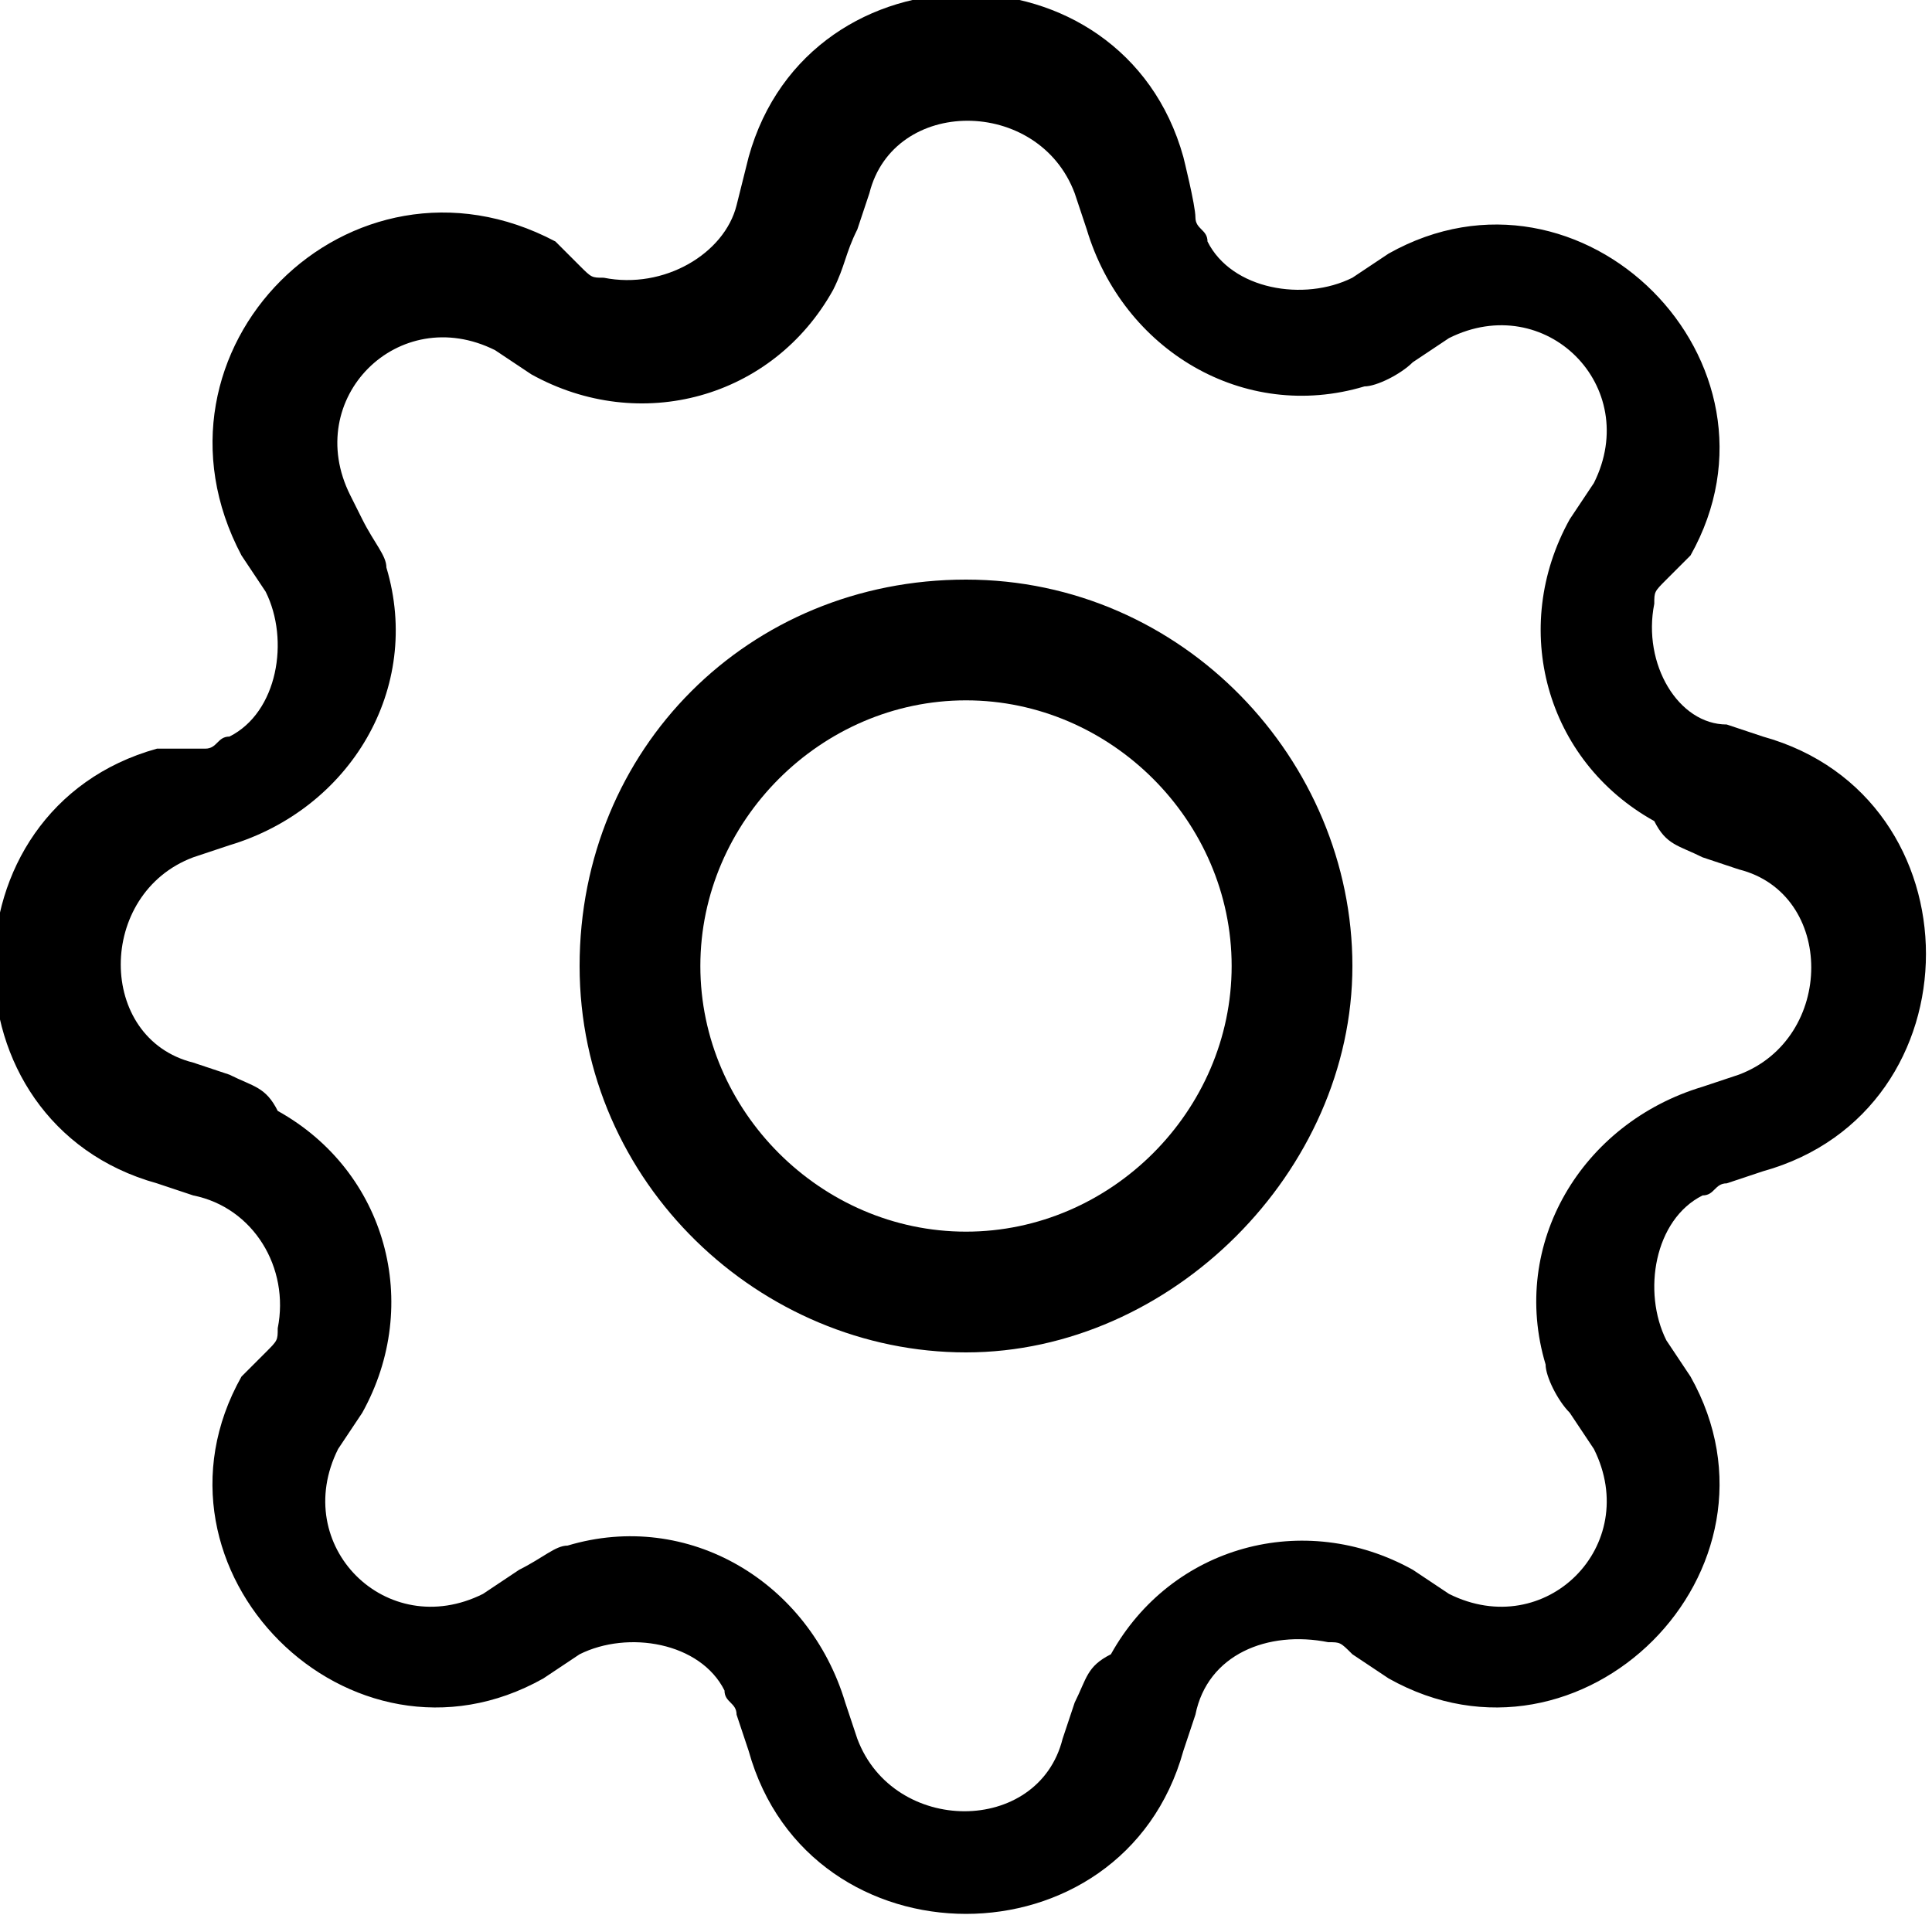
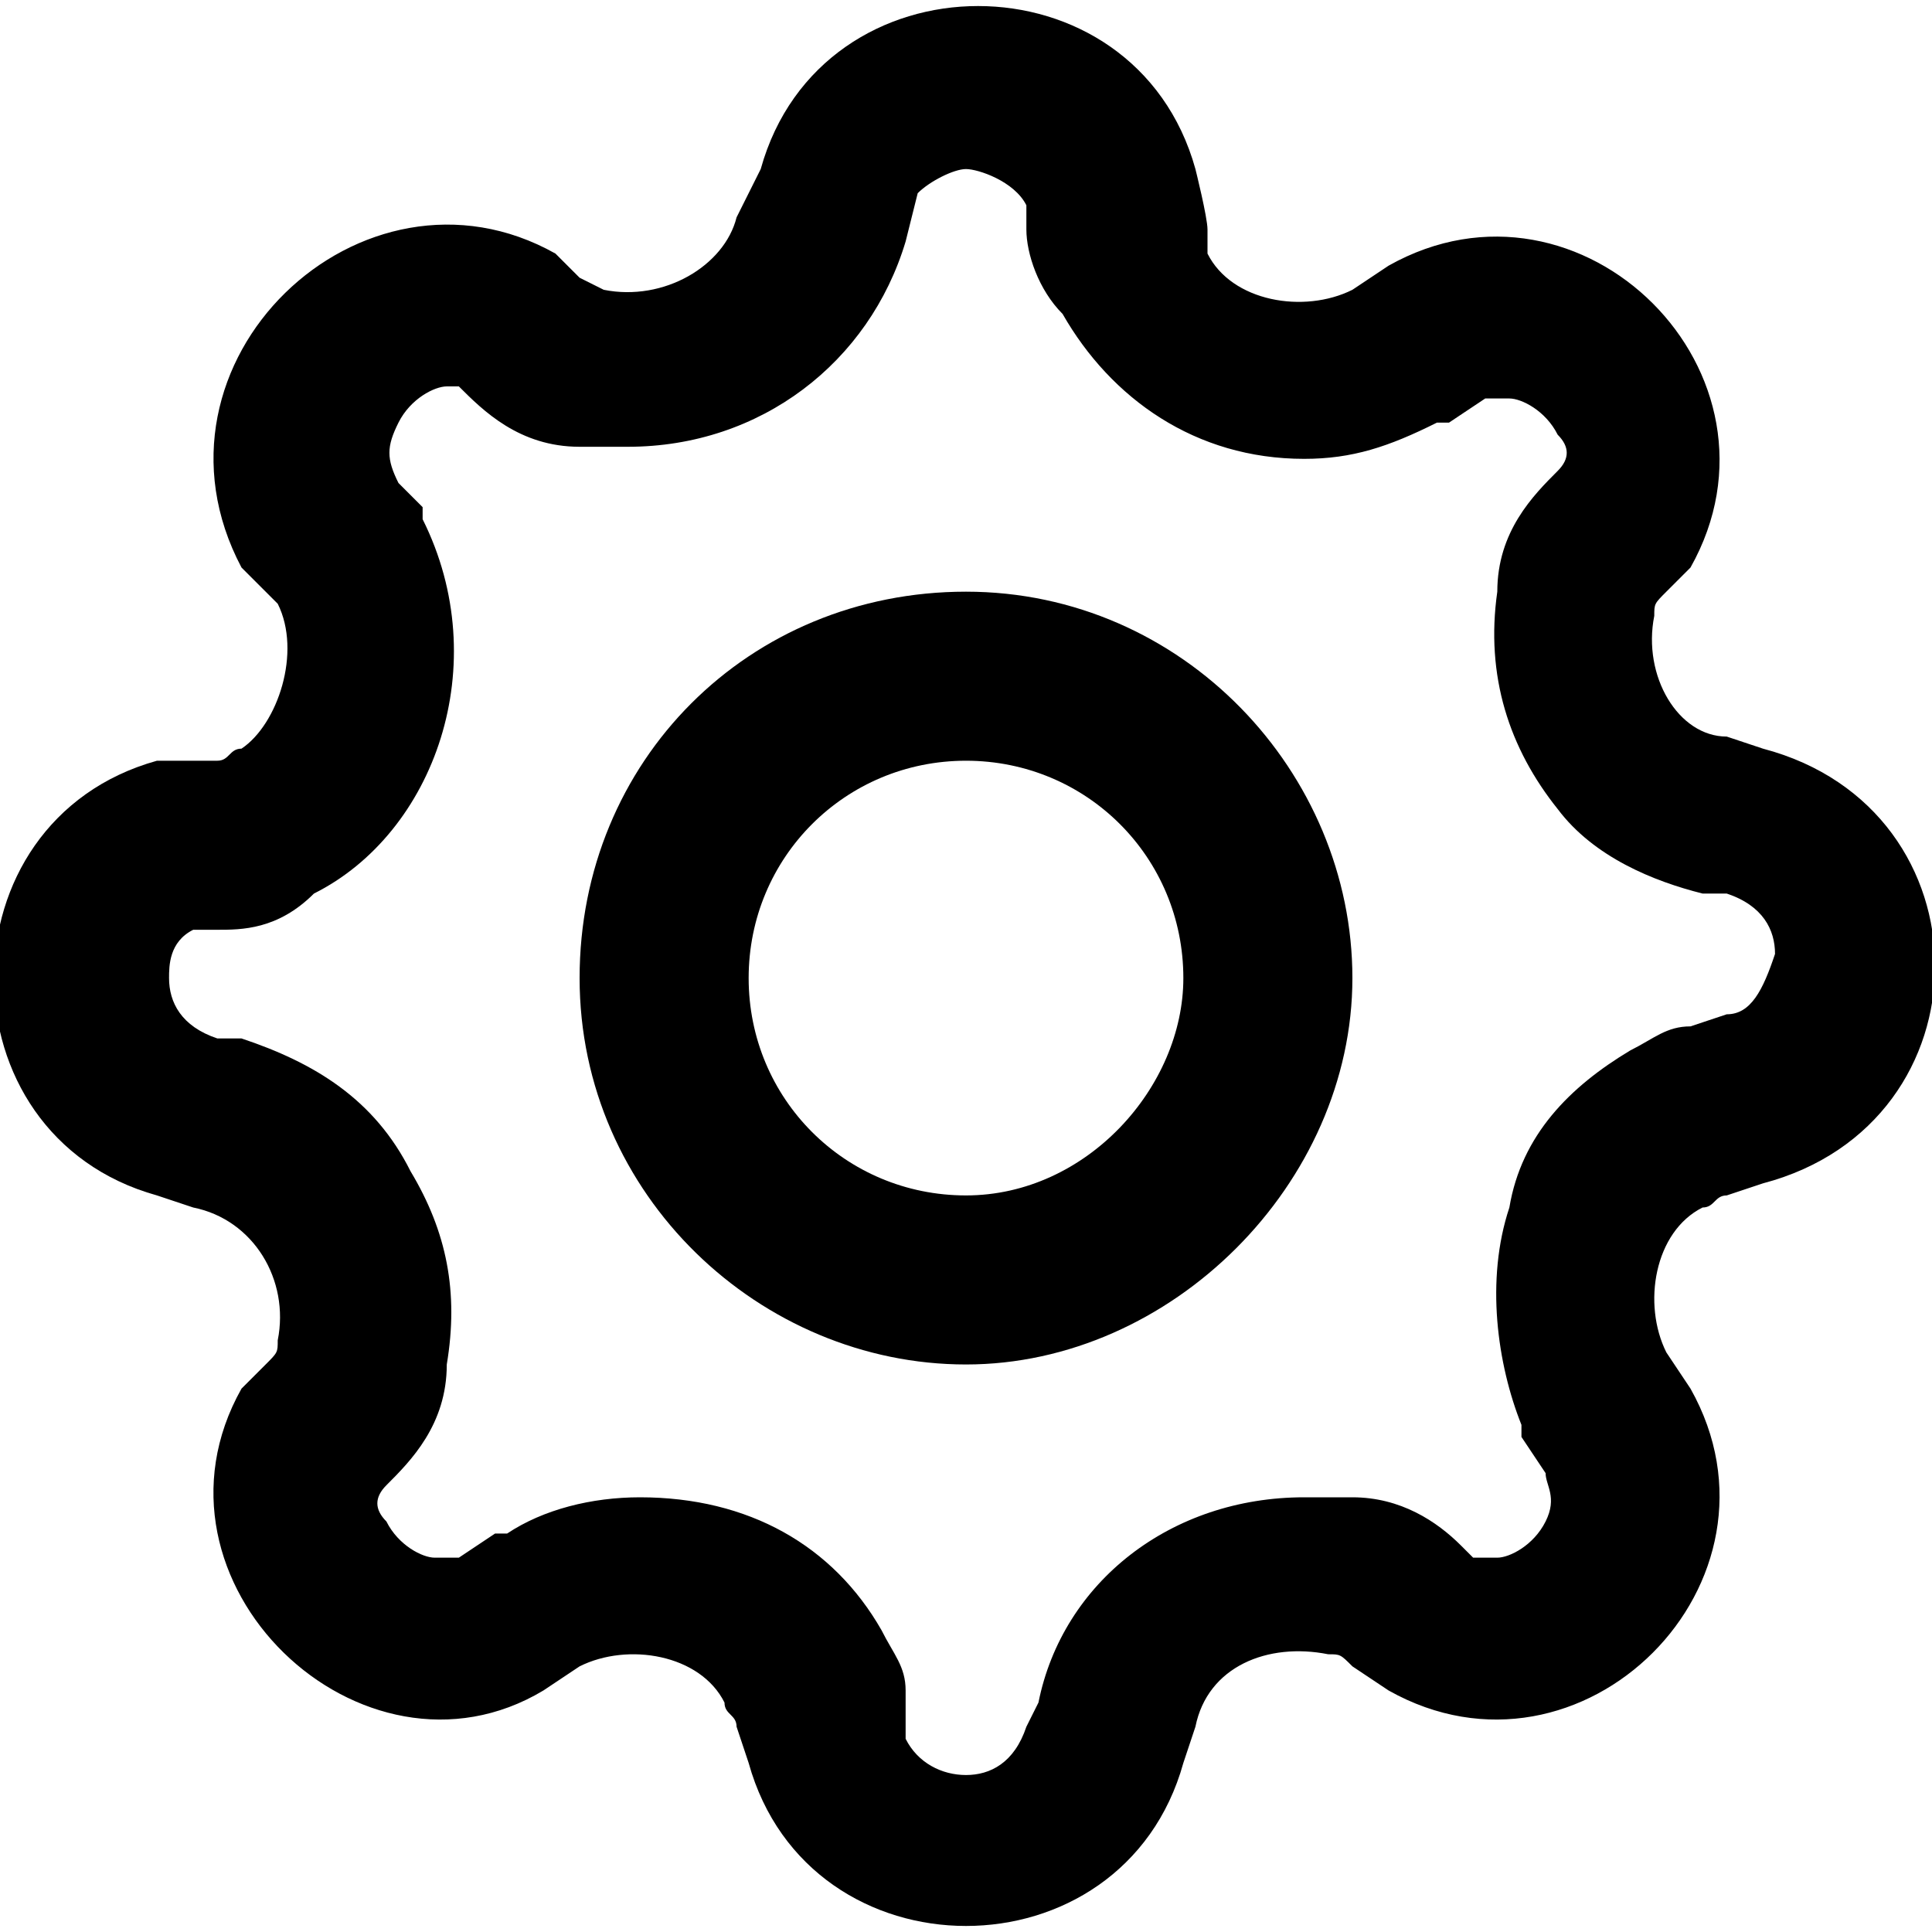
<svg xmlns="http://www.w3.org/2000/svg" version="1.1" id="Layer_1" x="0px" y="0px" viewBox="0 0 16 16" style="enable-background:new 0 0 16 16;" xml:space="preserve">
-   <path d="M8,4.8C6.2,4.8,4.8,6.2,4.8,8s1.5,3.2,3.2,3.2s3.2-1.5,3.2-3.2S9.8,4.8,8,4.8z M5.8,8c0-1.2,1-2.2,2.2-2.2s2.2,1,2.2,2.2  s-1,2.2-2.2,2.2S5.8,9.2,5.8,8z" />
-   <path d="M9.8,1.3c-0.5-1.8-3.1-1.8-3.6,0L6.1,1.7C6,2.1,5.5,2.4,5,2.3c-0.1,0-0.1,0-0.2-0.1L4.6,2C2.9,1.1,1.1,2.9,2,4.6l0.2,0.3  c0.2,0.4,0.1,1-0.3,1.2c-0.1,0-0.1,0.1-0.2,0.1L1.3,6.2c-1.8,0.5-1.8,3.1,0,3.6l0.3,0.1C2.1,10,2.4,10.5,2.3,11c0,0.1,0,0.1-0.1,0.2  L2,11.4c-0.9,1.6,0.9,3.4,2.5,2.5l0.3-0.2c0.4-0.2,1-0.1,1.2,0.3c0,0.1,0.1,0.1,0.1,0.2l0.1,0.3c0.5,1.8,3.1,1.8,3.6,0l0.1-0.3  c0.1-0.5,0.6-0.7,1.1-0.6c0.1,0,0.1,0,0.2,0.1l0.3,0.2c1.6,0.9,3.4-0.9,2.5-2.5l-0.2-0.3c-0.2-0.4-0.1-1,0.3-1.2  c0.1,0,0.1-0.1,0.2-0.1l0.3-0.1c1.8-0.5,1.8-3.1,0-3.6l-0.3-0.1C13.9,6,13.6,5.5,13.7,5c0-0.1,0-0.1,0.1-0.2L14,4.6  c0.9-1.6-0.9-3.4-2.5-2.5l-0.3,0.2c-0.4,0.2-1,0.1-1.2-0.3c0-0.1-0.1-0.1-0.1-0.2C9.9,1.7,9.8,1.3,9.8,1.3z M7.2,1.6  c0.2-0.8,1.4-0.8,1.7,0l0.1,0.3c0.3,1,1.3,1.6,2.3,1.3c0.1,0,0.3-0.1,0.4-0.2l0.3-0.2c0.8-0.4,1.6,0.4,1.2,1.2l-0.2,0.3  c-0.5,0.9-0.2,2,0.7,2.5C13.8,7,13.9,7,14.1,7.1l0.3,0.1c0.8,0.2,0.8,1.4,0,1.7l-0.3,0.1c-1,0.3-1.6,1.3-1.3,2.3  c0,0.1,0.1,0.3,0.2,0.4l0.2,0.3c0.4,0.8-0.4,1.6-1.2,1.2l-0.3-0.2c-0.9-0.5-2-0.2-2.5,0.7C9,13.8,9,13.9,8.9,14.1l-0.1,0.3  c-0.2,0.8-1.4,0.8-1.7,0l-0.1-0.3c-0.3-1-1.3-1.6-2.3-1.3c-0.1,0-0.2,0.1-0.4,0.2l-0.3,0.2c-0.8,0.4-1.6-0.4-1.2-1.2l0.2-0.3  c0.5-0.9,0.2-2-0.7-2.5C2.2,9,2.1,9,1.9,8.9L1.6,8.8c-0.8-0.2-0.8-1.4,0-1.7l0.3-0.1c1-0.3,1.6-1.3,1.3-2.3c0-0.1-0.1-0.2-0.2-0.4  L2.9,4.1C2.5,3.3,3.3,2.5,4.1,2.9l0.3,0.2c0.9,0.5,2,0.2,2.5-0.7C7,2.2,7,2.1,7.1,1.9C7.1,1.9,7.2,1.6,7.2,1.6z" />
+   <path d="M8,4.9c-1.8,0-3.2,1.4-3.2,3.2s1.5,3.2,3.2,3.2s3.2-1.5,3.2-3.2S9.8,4.9,8,4.9z M8,9.9c-1,0-1.8-0.8-1.8-1.8  c0-1,0.8-1.8,1.8-1.8c1,0,1.8,0.8,1.8,1.8C9.8,9,9,9.9,8,9.9z" />
+   <path d="M14.6,6.2l-0.3-0.1c-0.4,0-0.7-0.5-0.6-1c0-0.1,0-0.1,0.1-0.2L14,4.7c0.9-1.6-0.9-3.4-2.5-2.5l-0.3,0.2  c-0.4,0.2-1,0.1-1.2-0.3C10,2,10,2,10,1.9c0-0.1-0.1-0.5-0.1-0.5c-0.5-1.8-3.1-1.8-3.6,0L6.1,1.8C6,2.2,5.5,2.5,5,2.4  C5,2.4,5,2.4,4.8,2.3L4.6,2.1C3,1.2,1.1,3,2,4.7L2.3,5C2.5,5.4,2.3,6,2,6.2c-0.1,0-0.1,0.1-0.2,0.1H1.3c-1.8,0.5-1.8,3.1,0,3.6  L1.6,10c0.5,0.1,0.8,0.6,0.7,1.1c0,0.1,0,0.1-0.1,0.2L2,11.5C1.1,13.1,3,14.9,4.5,14l0.3-0.2c0.4-0.2,1-0.1,1.2,0.3  c0,0.1,0.1,0.1,0.1,0.2l0.1,0.3c0.5,1.8,3.1,1.8,3.6,0l0.1-0.3c0.1-0.5,0.6-0.7,1.1-0.6c0.1,0,0.1,0,0.2,0.1l0.3,0.2  c1.6,0.9,3.4-0.9,2.5-2.5l-0.2-0.3c-0.2-0.4-0.1-1,0.3-1.2c0.1,0,0.1-0.1,0.2-0.1l0.3-0.1C16.5,9.3,16.5,6.7,14.6,6.2z M14.3,8.4  L14,8.5c-0.2,0-0.3,0.1-0.5,0.2C13,9,12.6,9.4,12.5,10c-0.2,0.6-0.1,1.3,0.1,1.8l0,0.1l0.2,0.3c0,0.1,0.1,0.2,0,0.4  c-0.1,0.2-0.3,0.3-0.4,0.3c0,0-0.1,0-0.2,0l-0.1-0.1c-0.2-0.2-0.5-0.4-0.9-0.4c-0.1,0-0.3,0-0.4,0c-1.1,0-2,0.7-2.2,1.7l-0.1,0.2  c-0.1,0.3-0.3,0.4-0.5,0.4s-0.4-0.1-0.5-0.3L7.5,14c0-0.2-0.1-0.3-0.2-0.5c-0.4-0.7-1.1-1.1-2-1.1c-0.4,0-0.8,0.1-1.1,0.3l-0.1,0  l-0.3,0.2c-0.1,0-0.1,0-0.2,0c-0.1,0-0.3-0.1-0.4-0.3c-0.1-0.1-0.1-0.2,0-0.3l0,0c0.2-0.2,0.5-0.5,0.5-1c0.1-0.6,0-1.1-0.3-1.6  C3.1,9.1,2.6,8.8,2,8.6L1.8,8.6C1.5,8.5,1.4,8.3,1.4,8.1c0-0.1,0-0.3,0.2-0.4h0.2c0.2,0,0.5,0,0.8-0.3c1-0.5,1.5-1.9,0.9-3.1l0-0.1  L3.3,4c-0.1-0.2-0.1-0.3,0-0.5c0.1-0.2,0.3-0.3,0.4-0.3c0,0,0.1,0,0.1,0l0,0c0.2,0.2,0.5,0.5,1,0.5c0.1,0,0.2,0,0.4,0  c1.1,0,2-0.7,2.3-1.7l0.1-0.4C7.7,1.5,7.9,1.4,8,1.4s0.4,0.1,0.5,0.3c0,0,0,0.1,0,0.2c0,0.2,0.1,0.5,0.3,0.7c0.4,0.7,1.1,1.2,2,1.2  c0.4,0,0.7-0.1,1.1-0.3l0.1,0l0.3-0.2c0.1,0,0.1,0,0.2,0c0.1,0,0.3,0.1,0.4,0.3c0.1,0.1,0.1,0.2,0,0.3l0,0c-0.2,0.2-0.5,0.5-0.5,1  c-0.1,0.7,0.1,1.3,0.5,1.8c0.3,0.4,0.8,0.6,1.2,0.7l0.2,0c0.3,0.1,0.4,0.3,0.4,0.5C14.6,8.2,14.5,8.4,14.3,8.4z" />
</svg>
